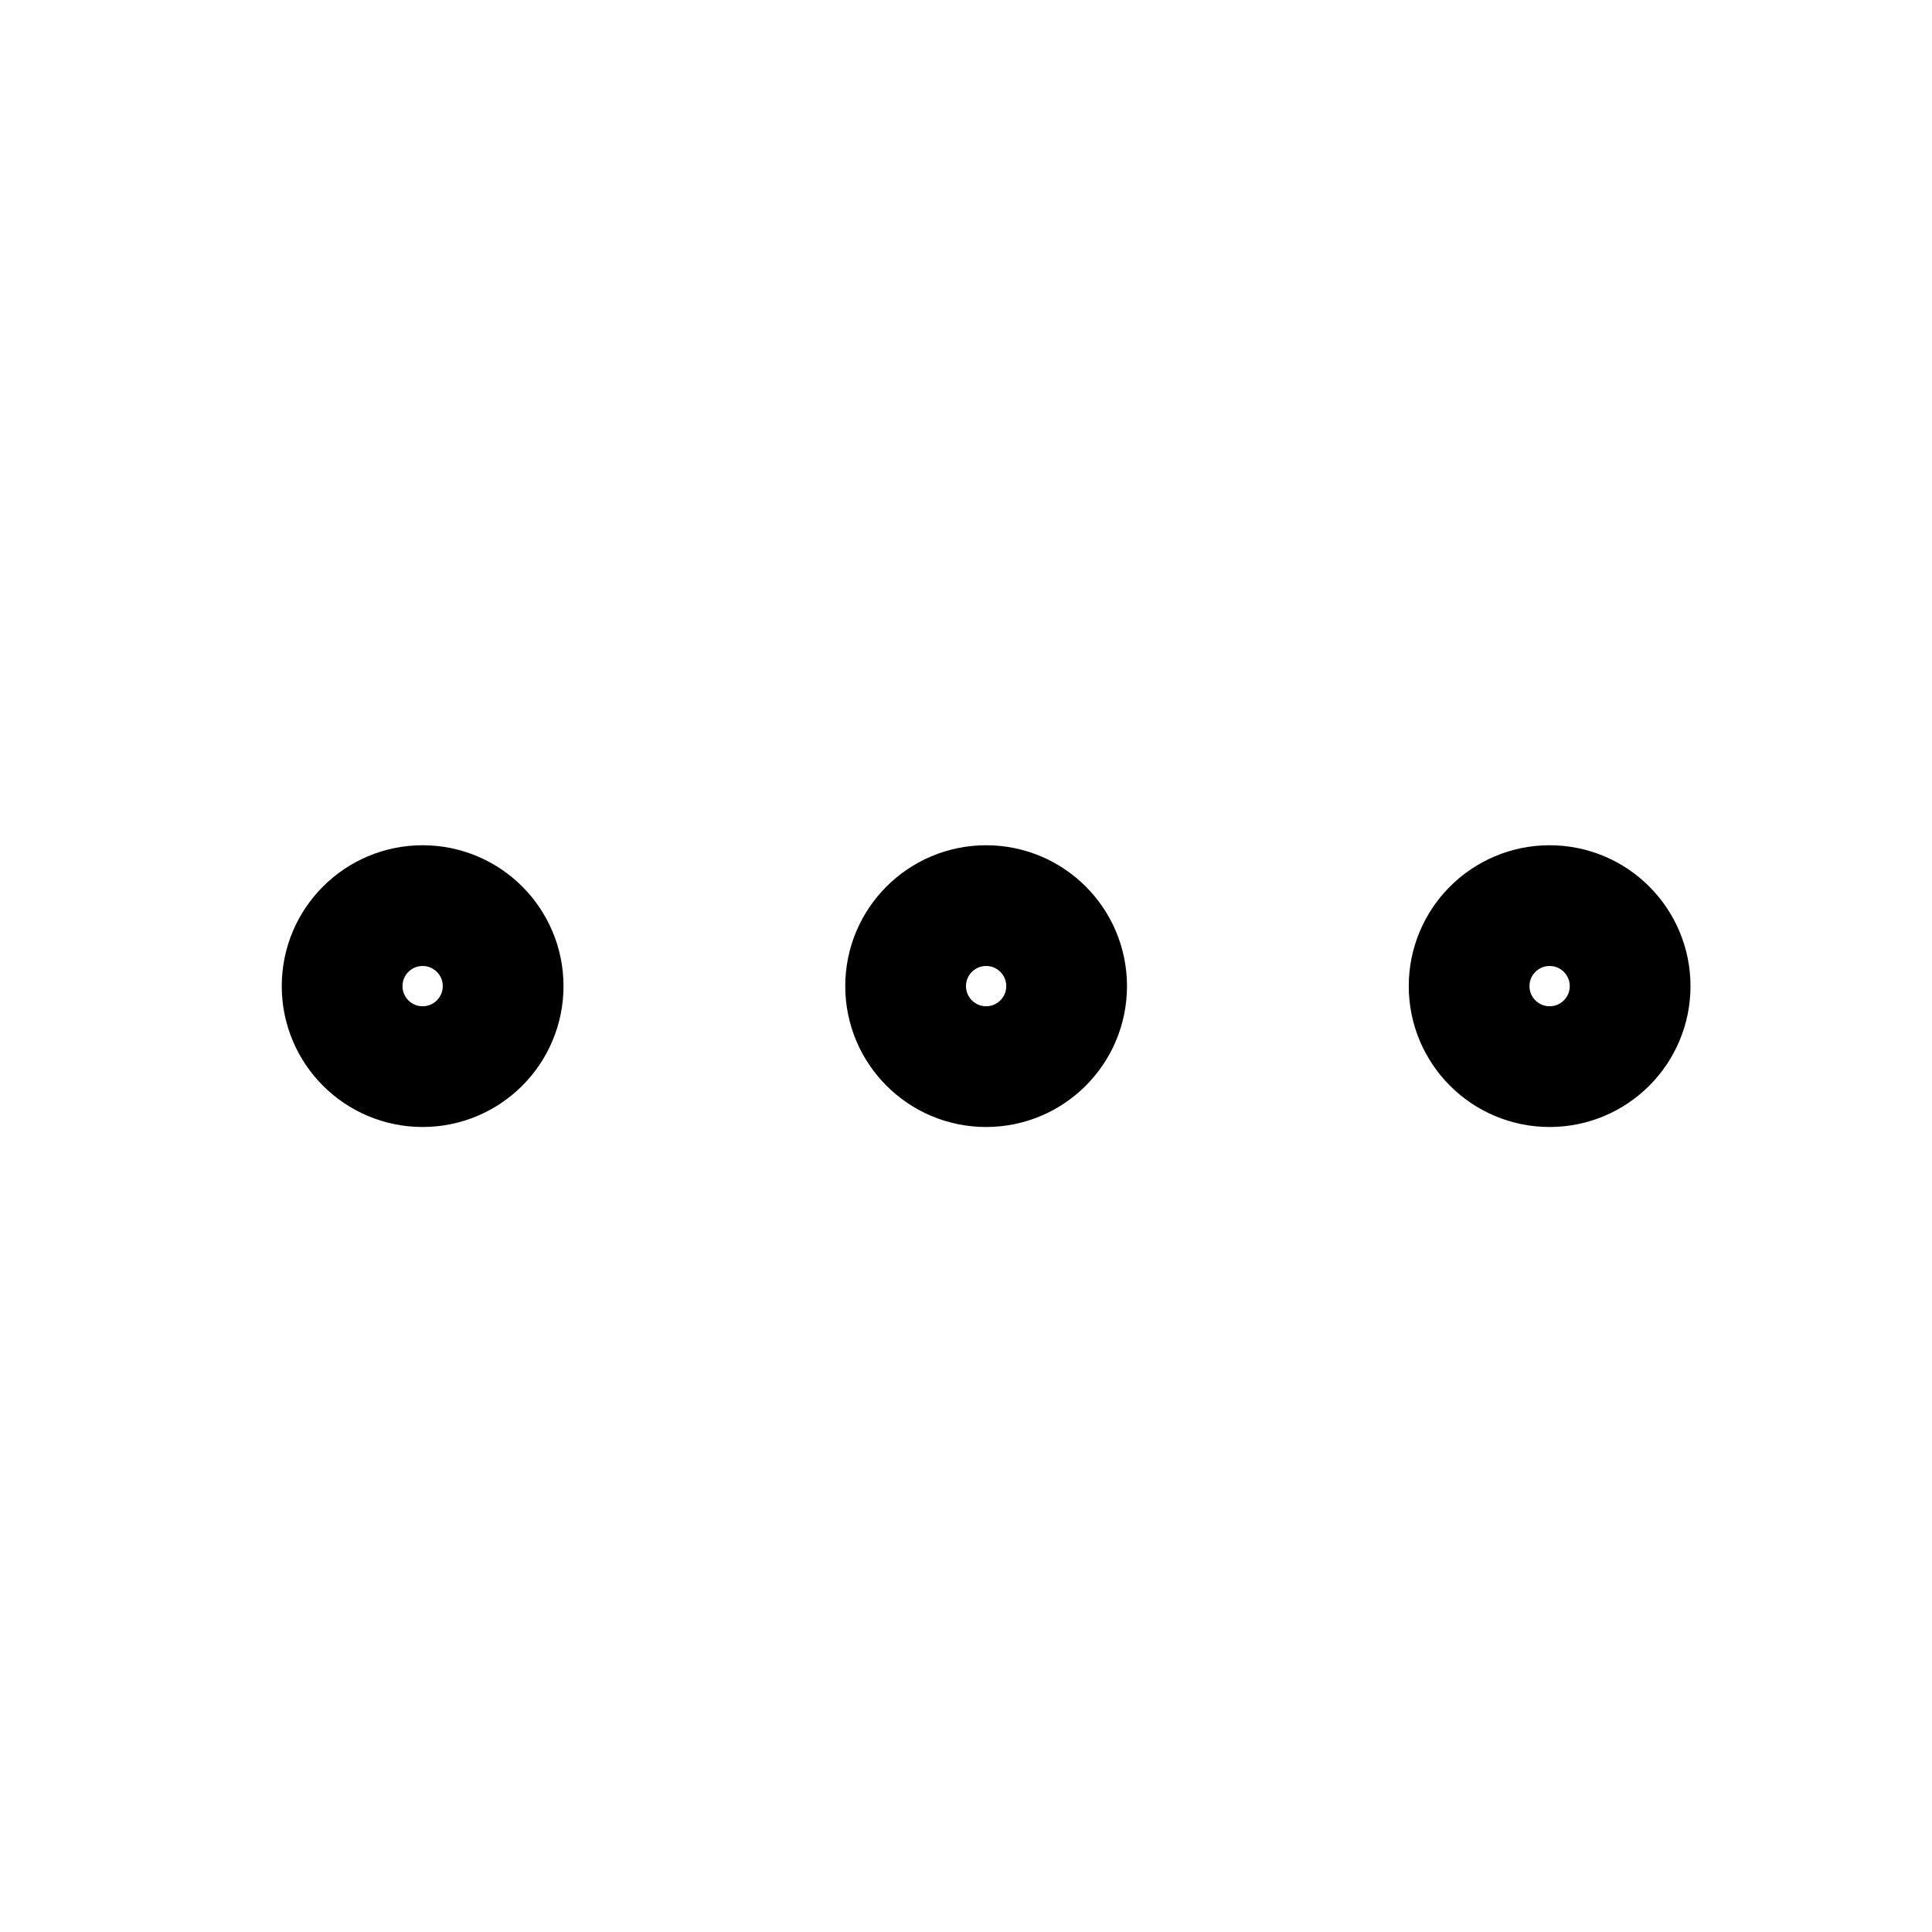
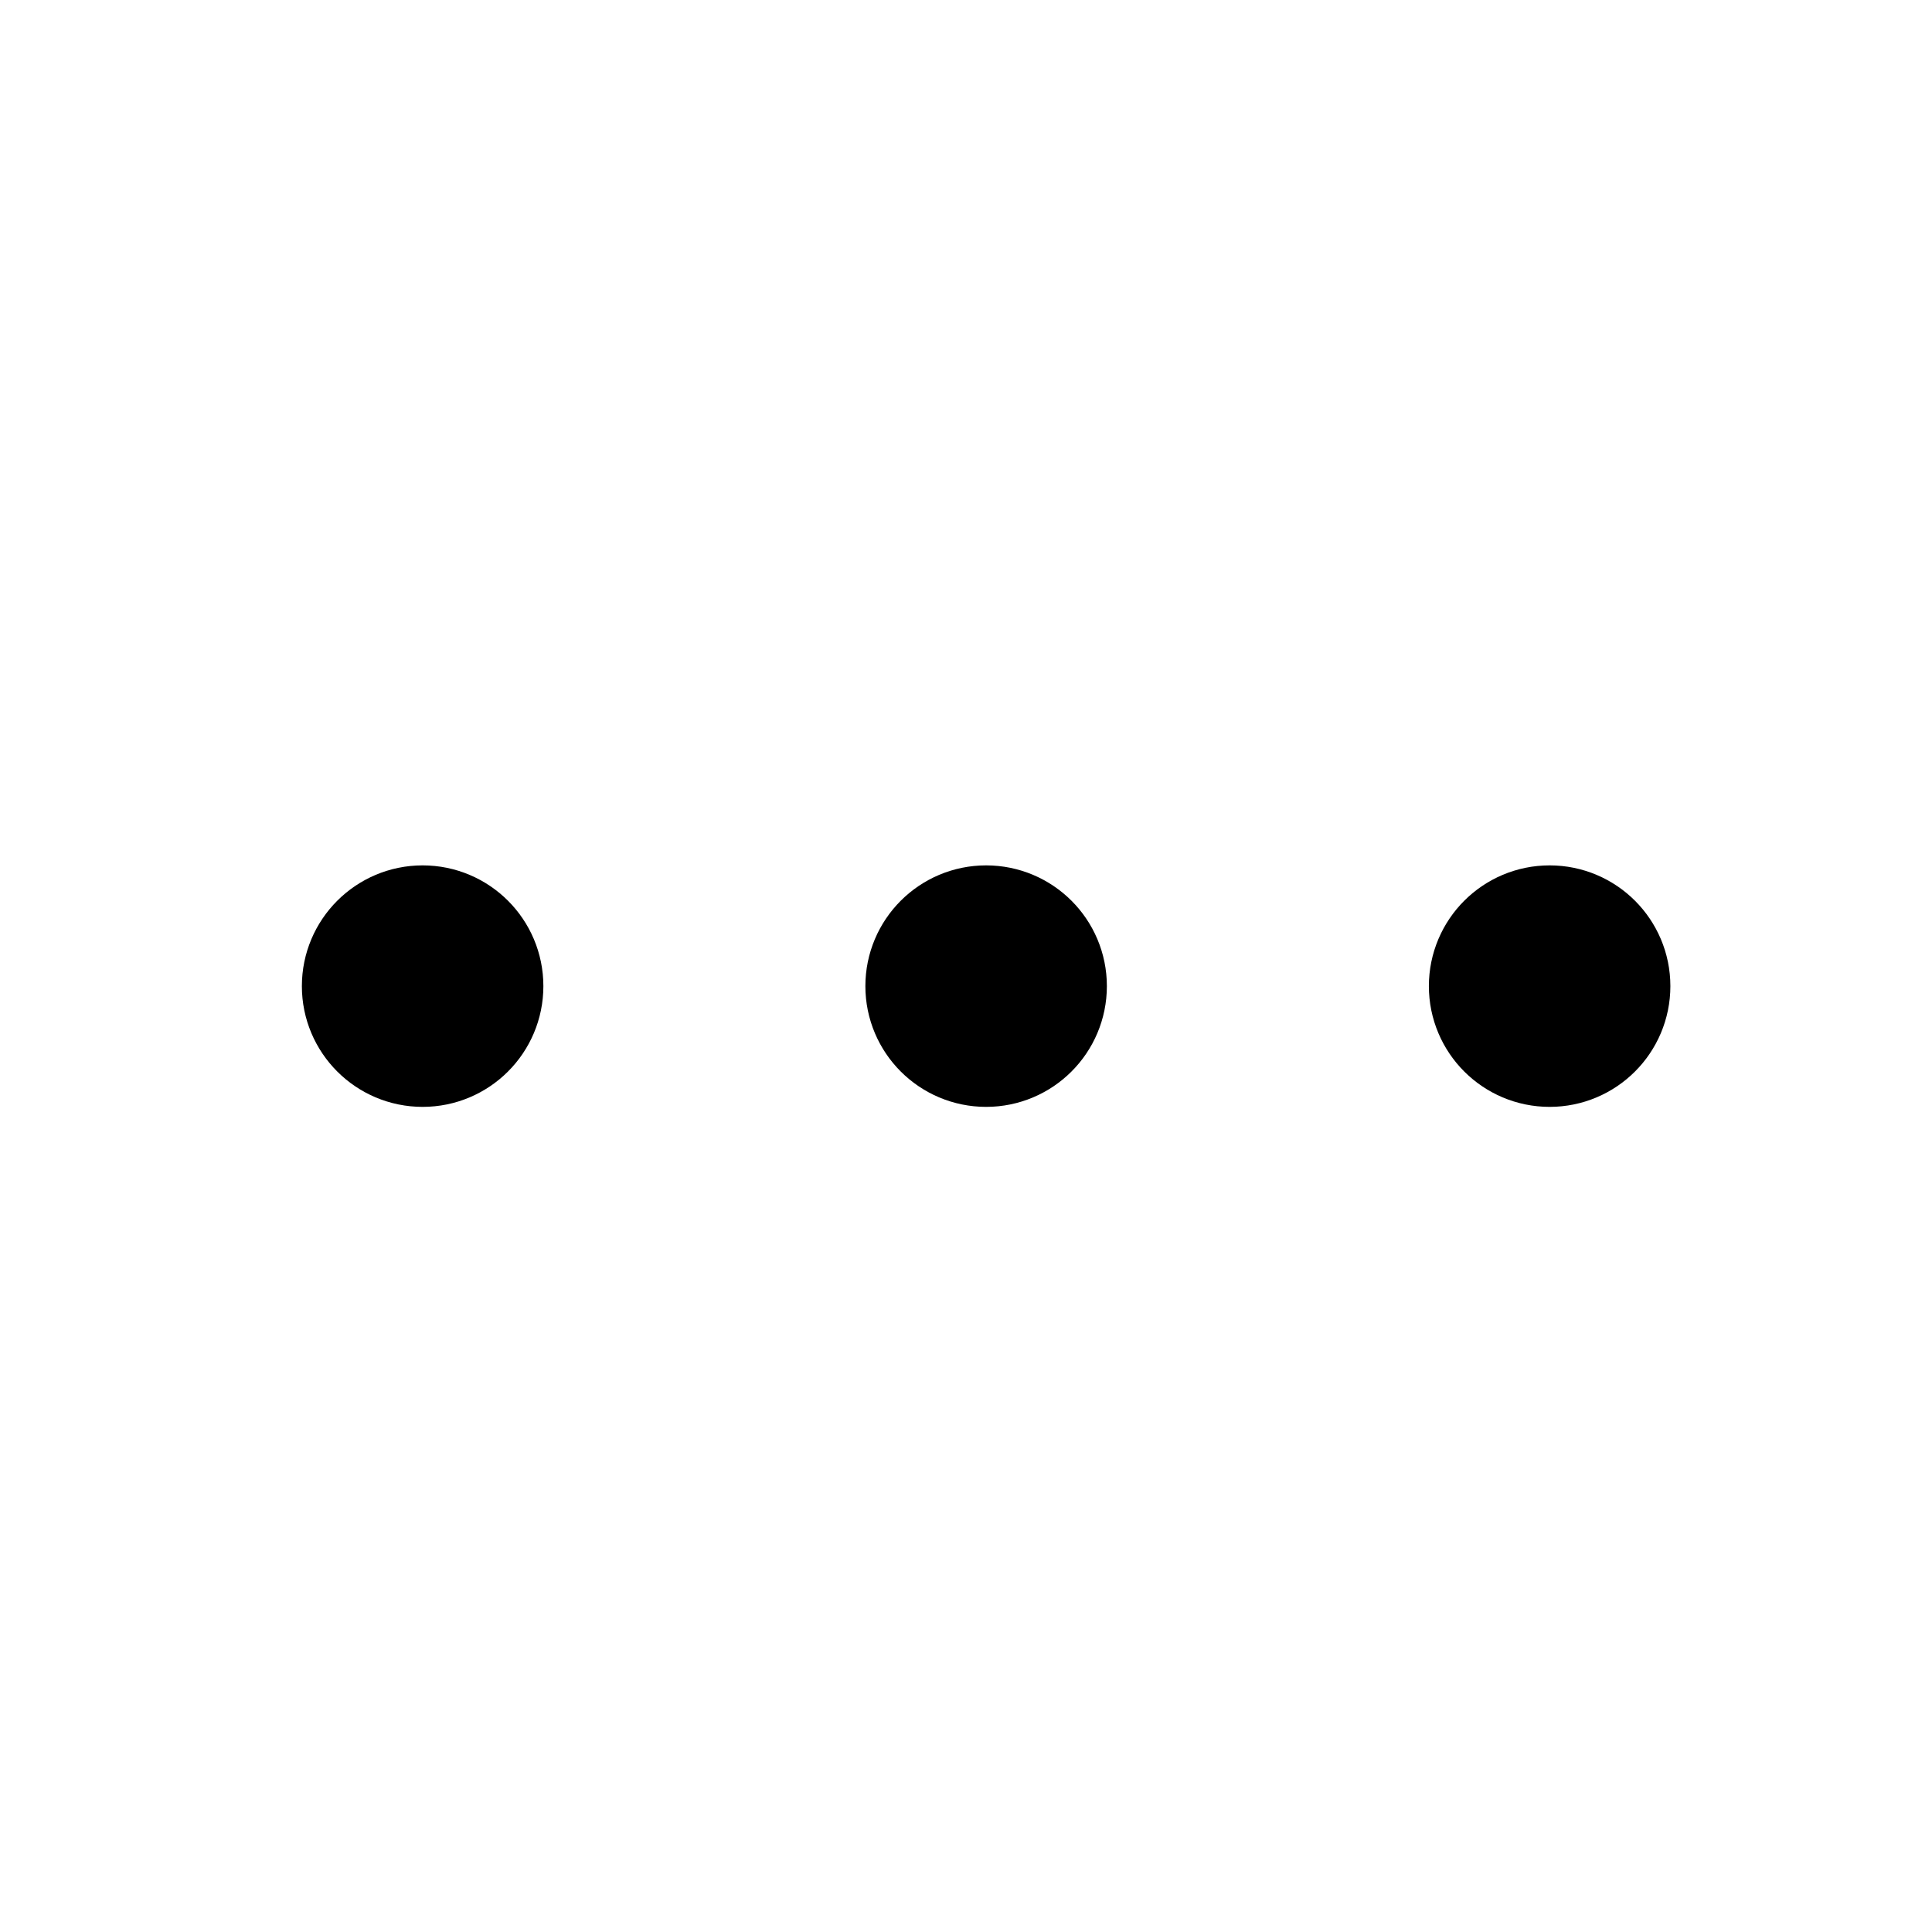
<svg xmlns="http://www.w3.org/2000/svg" width="24" height="24" viewBox="0 0 24 24" fill="none" stroke="currentColor" stroke-width="1.5" stroke-linecap="round" stroke-linejoin="round">
-   <circle cx="5.25" cy="12.25" r="1" />
-   <circle cx="12.25" cy="12.25" r="1" />
-   <circle cx="19.25" cy="12.25" r="1" />
+   <circle cx="5.25" cy="12.25" r=".75" />
+   <circle cx="12.25" cy="12.25" r=".75" />
+   <circle cx="19.25" cy="12.25" r=".75" />
</svg>
